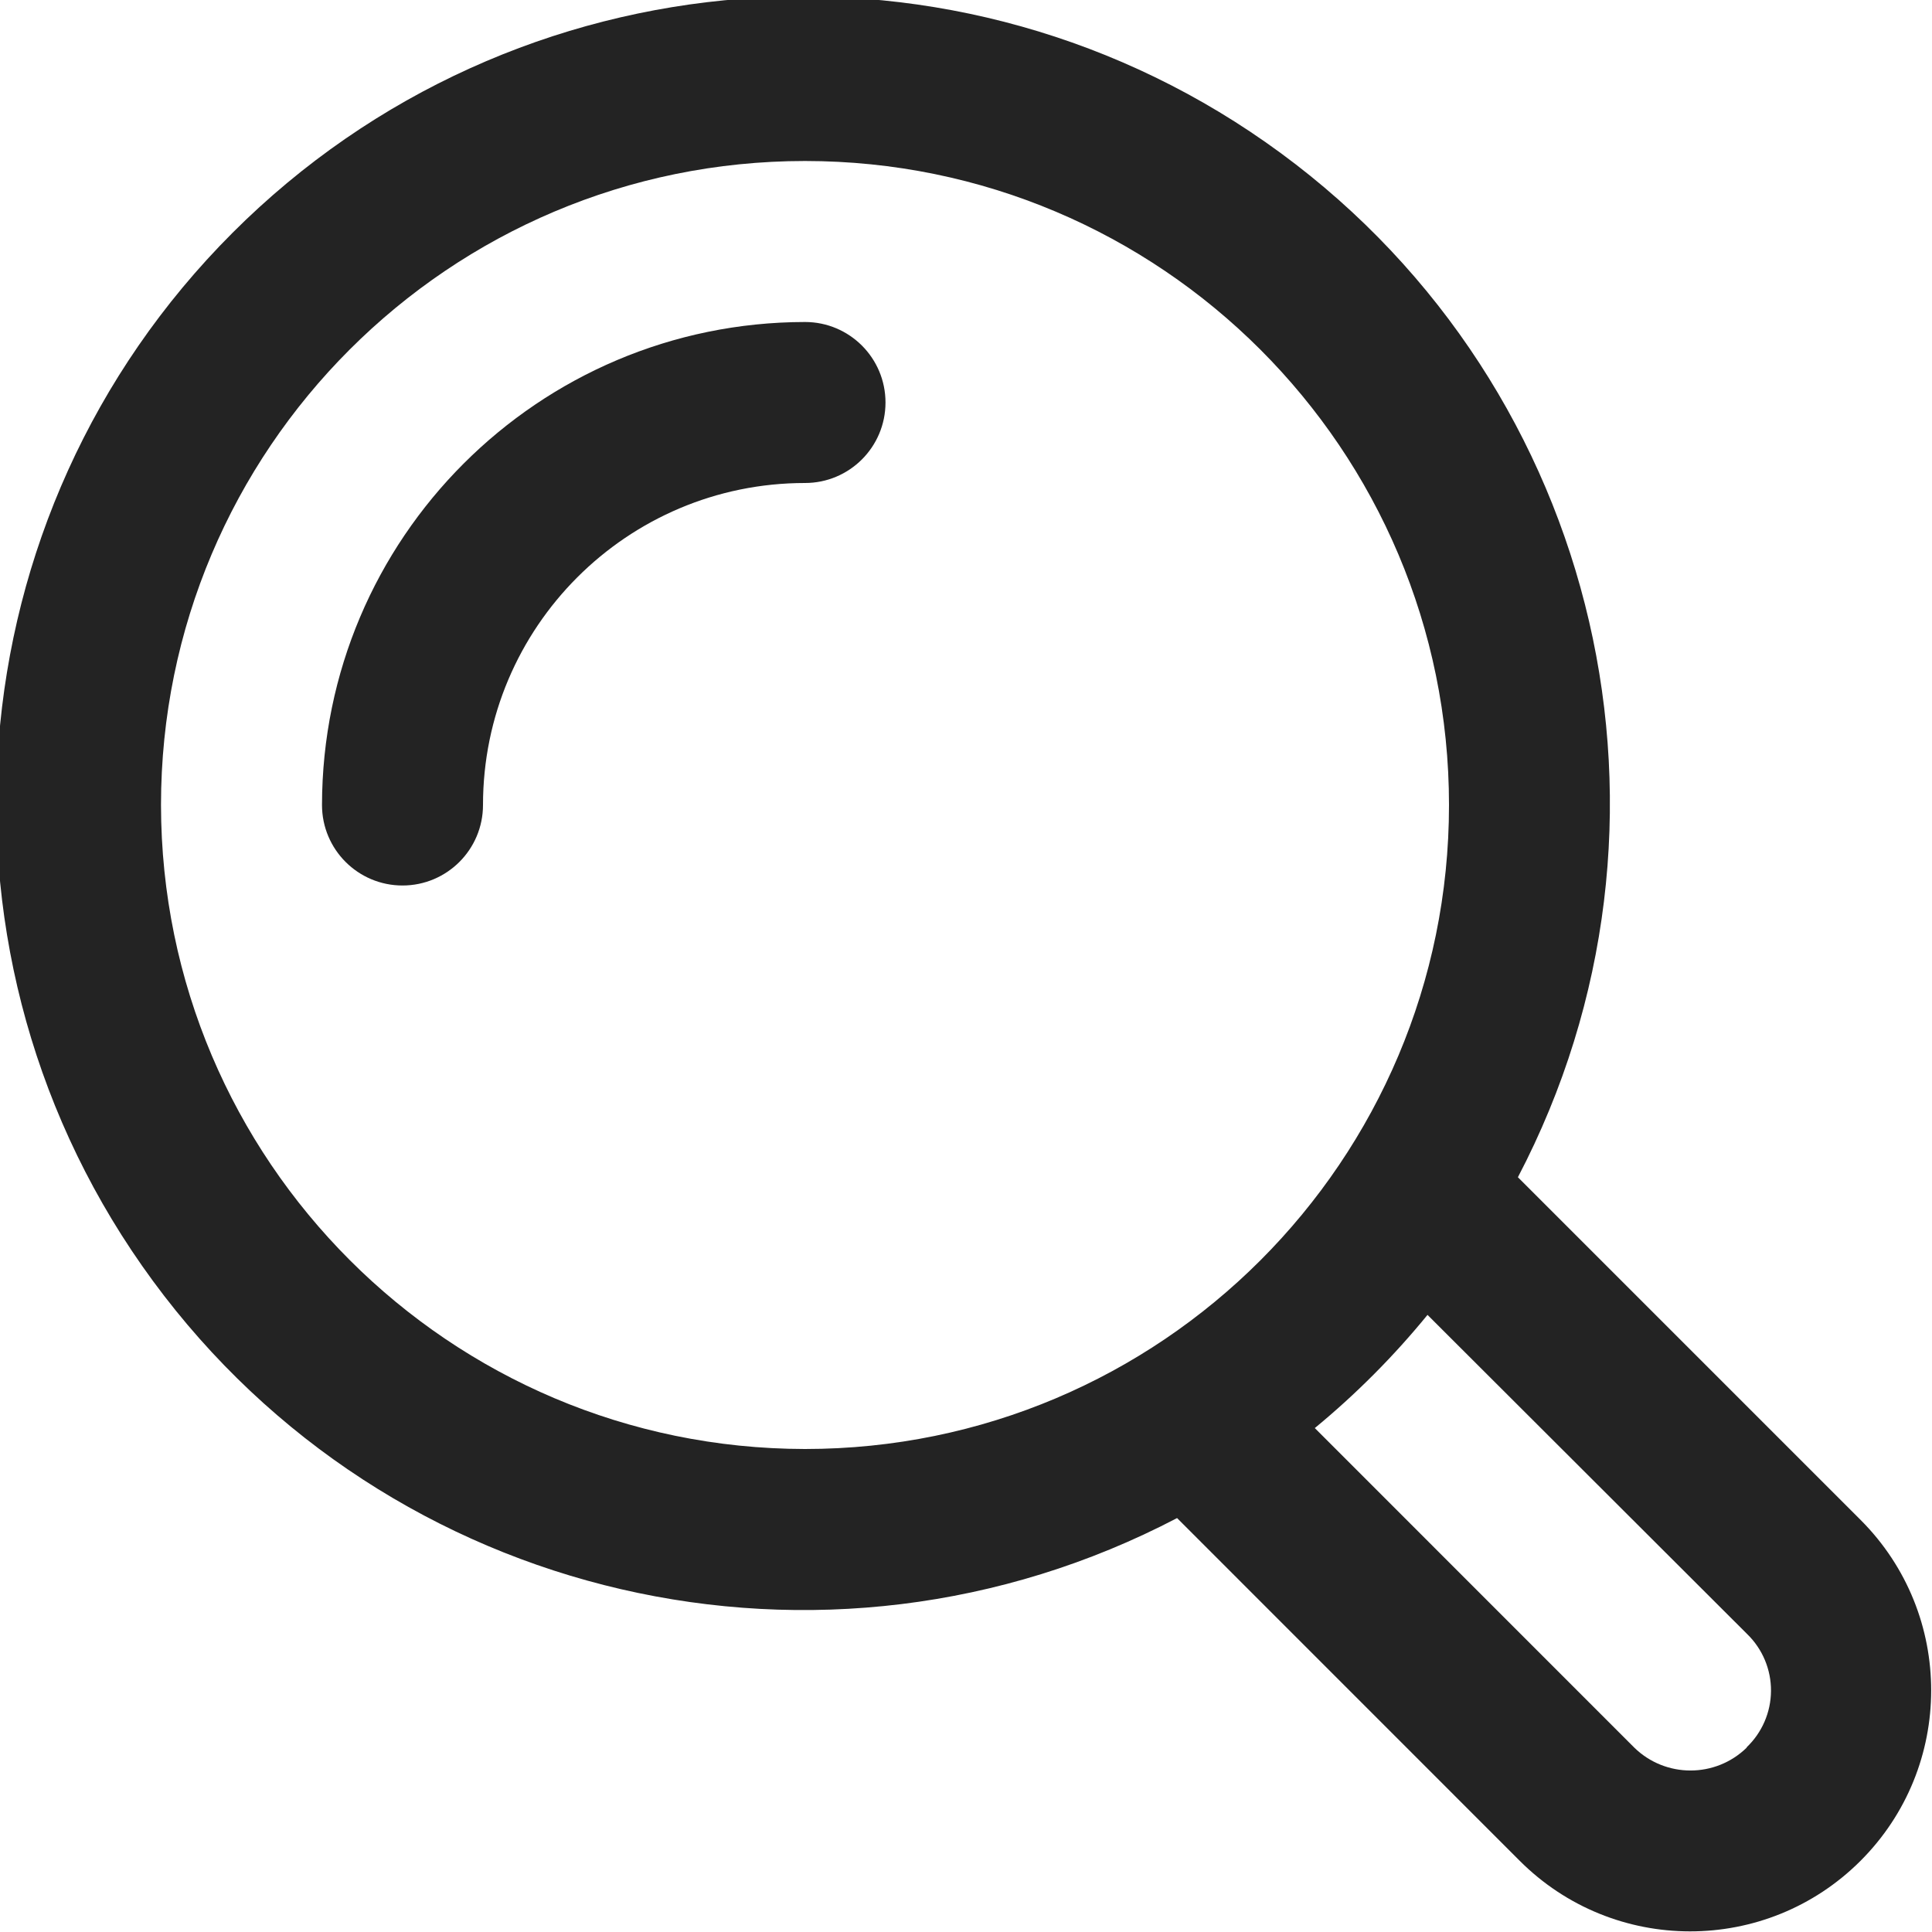
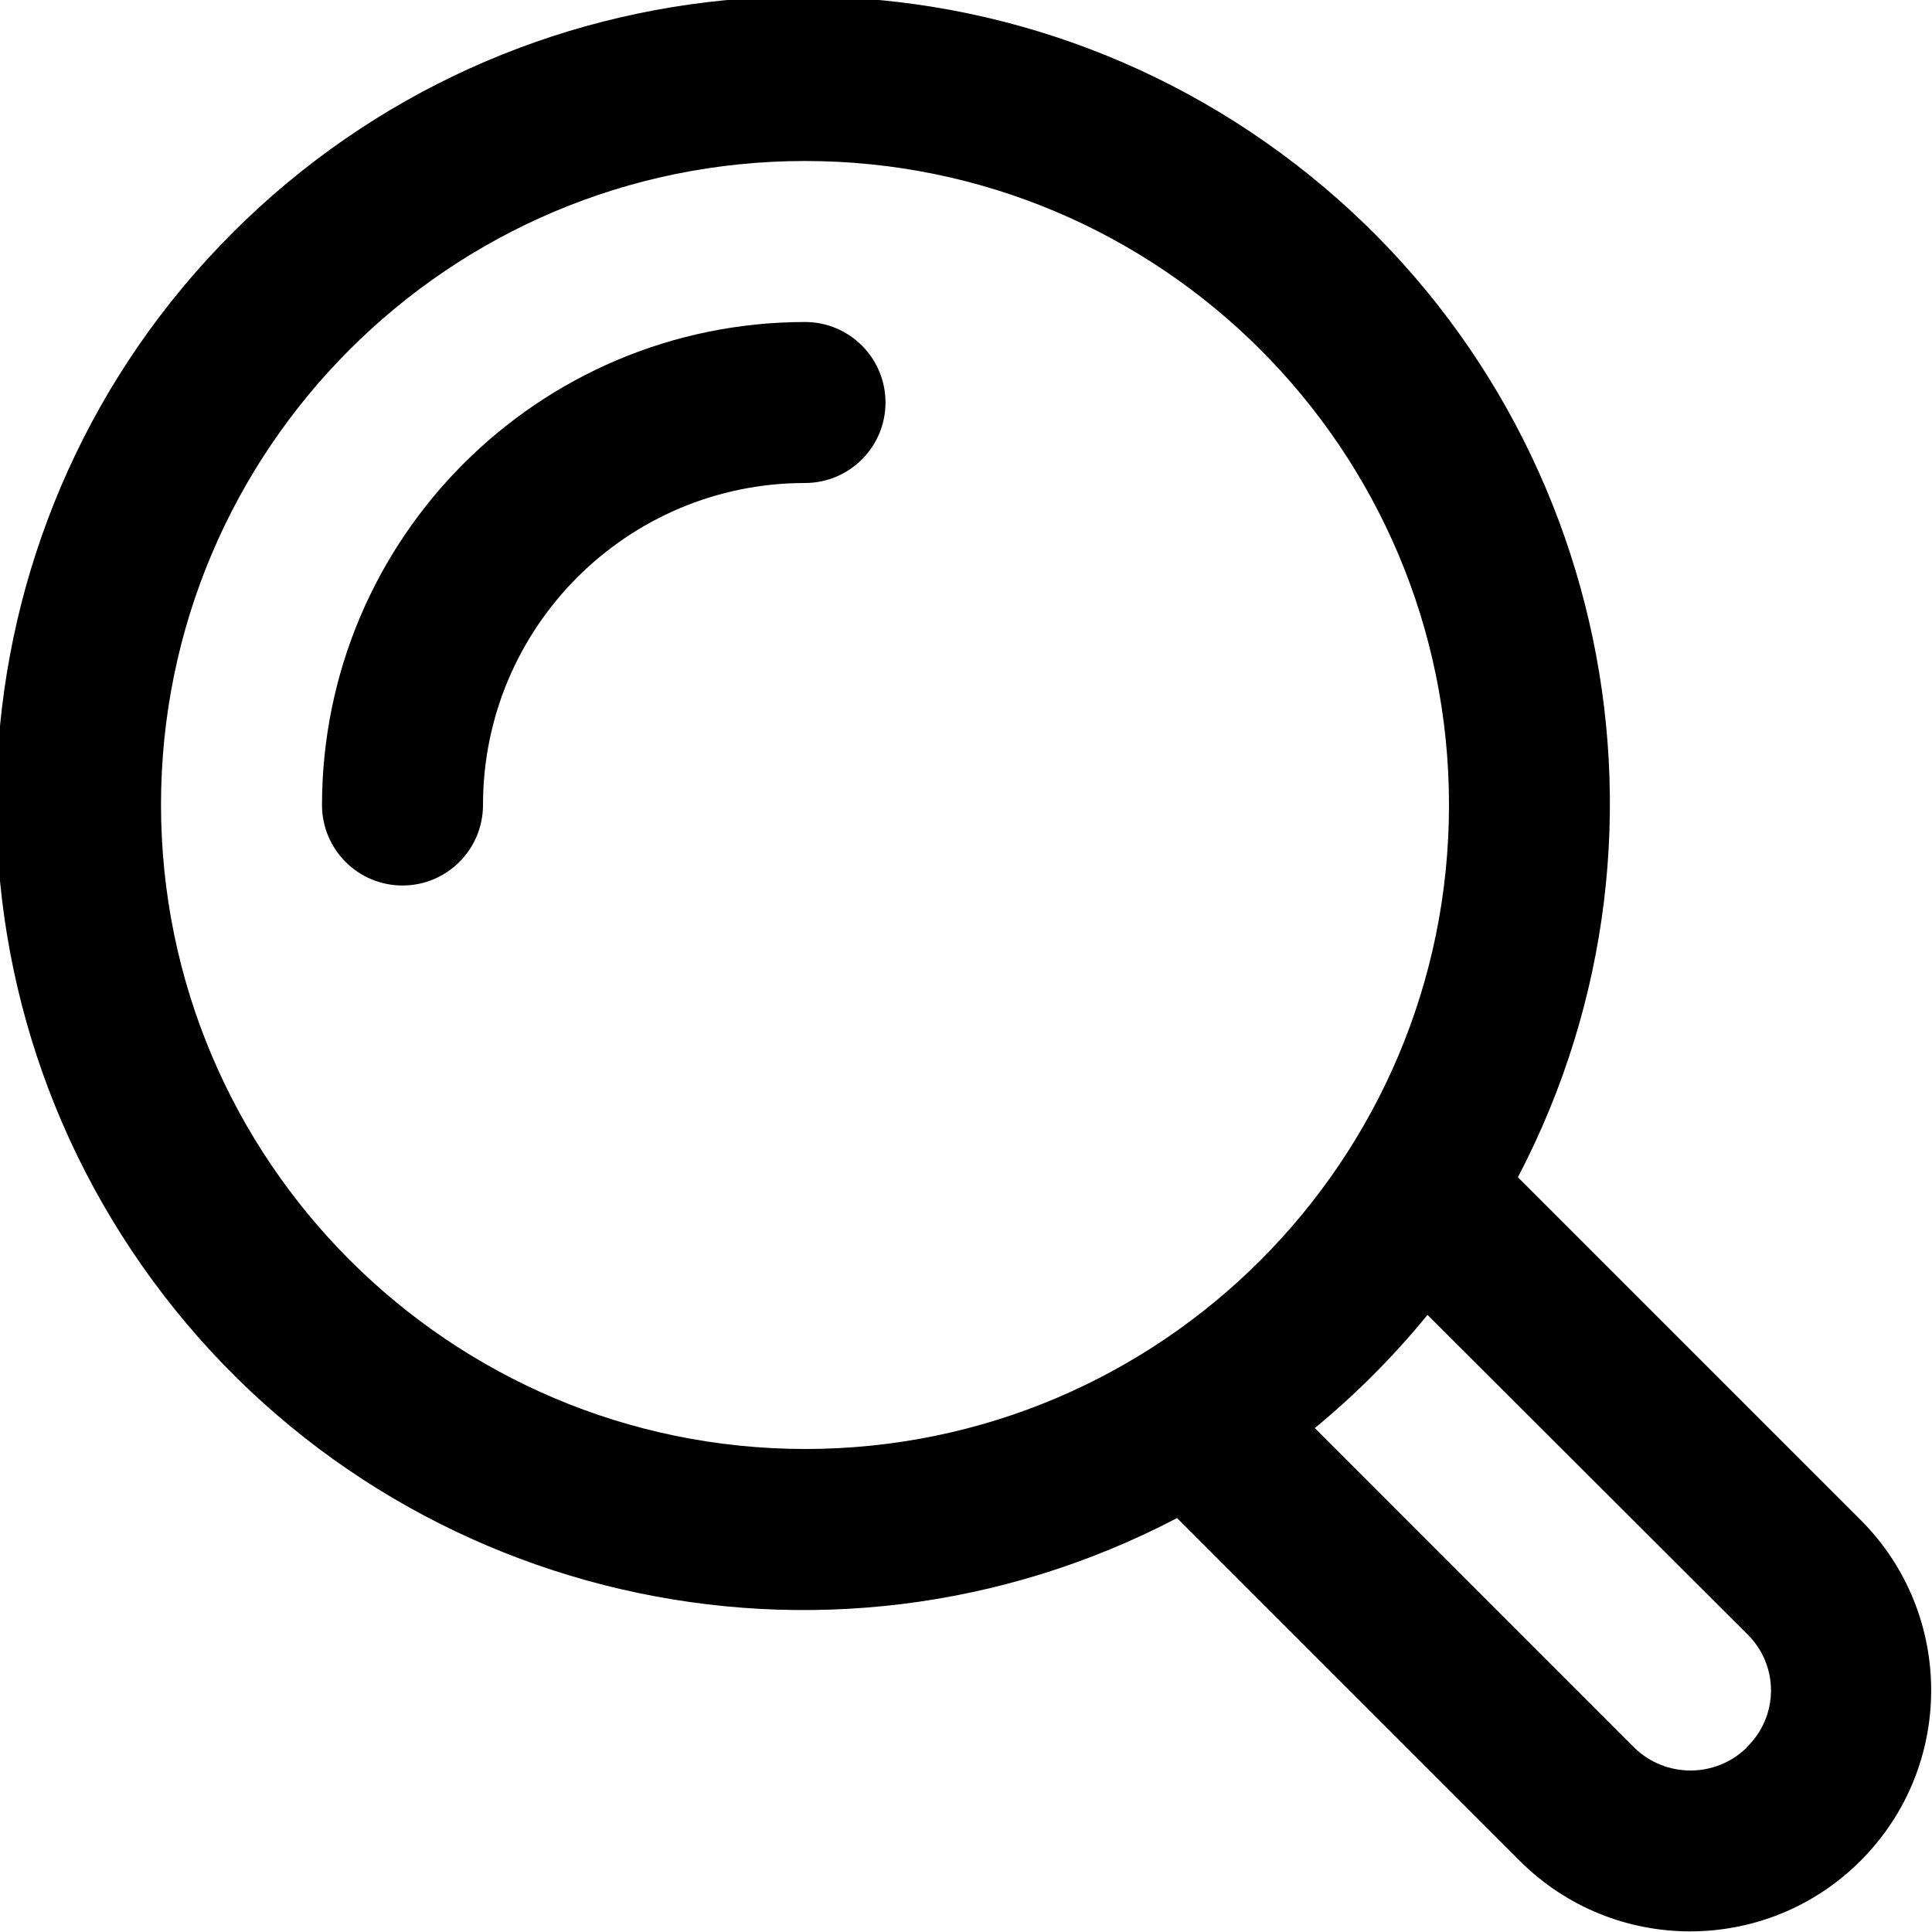
<svg xmlns="http://www.w3.org/2000/svg" id="Icons" viewBox="0 0 24 24">
  <defs>
-     <style>.cls-1{fill:#232323;}</style>
+     <style>.cls-1{fill:#fffff;}</style>
  </defs>
  <path class="cls-1" d="M18.856,14.624a10.022,10.022,0,1,0-4.234,4.234l4.254,4.255a2.994,2.994,0,1,0,4.239-4.23ZM2,10a8,8,0,1,1,8,8A8.009,8.009,0,0,1,2,10ZM21.7,21.708a1,1,0,0,1-1.4,0l-3.967-3.968a10.092,10.092,0,0,0,1.4-1.406L21.705,20.3a.976.976,0,0,1-.009,1.407Z" />
  <path class="cls-1" d="M10,4a6.006,6.006,0,0,0-6,6,1,1,0,0,0,2,0,4,4,0,0,1,4-4,1,1,0,0,0,0-2Z" />
</svg>
